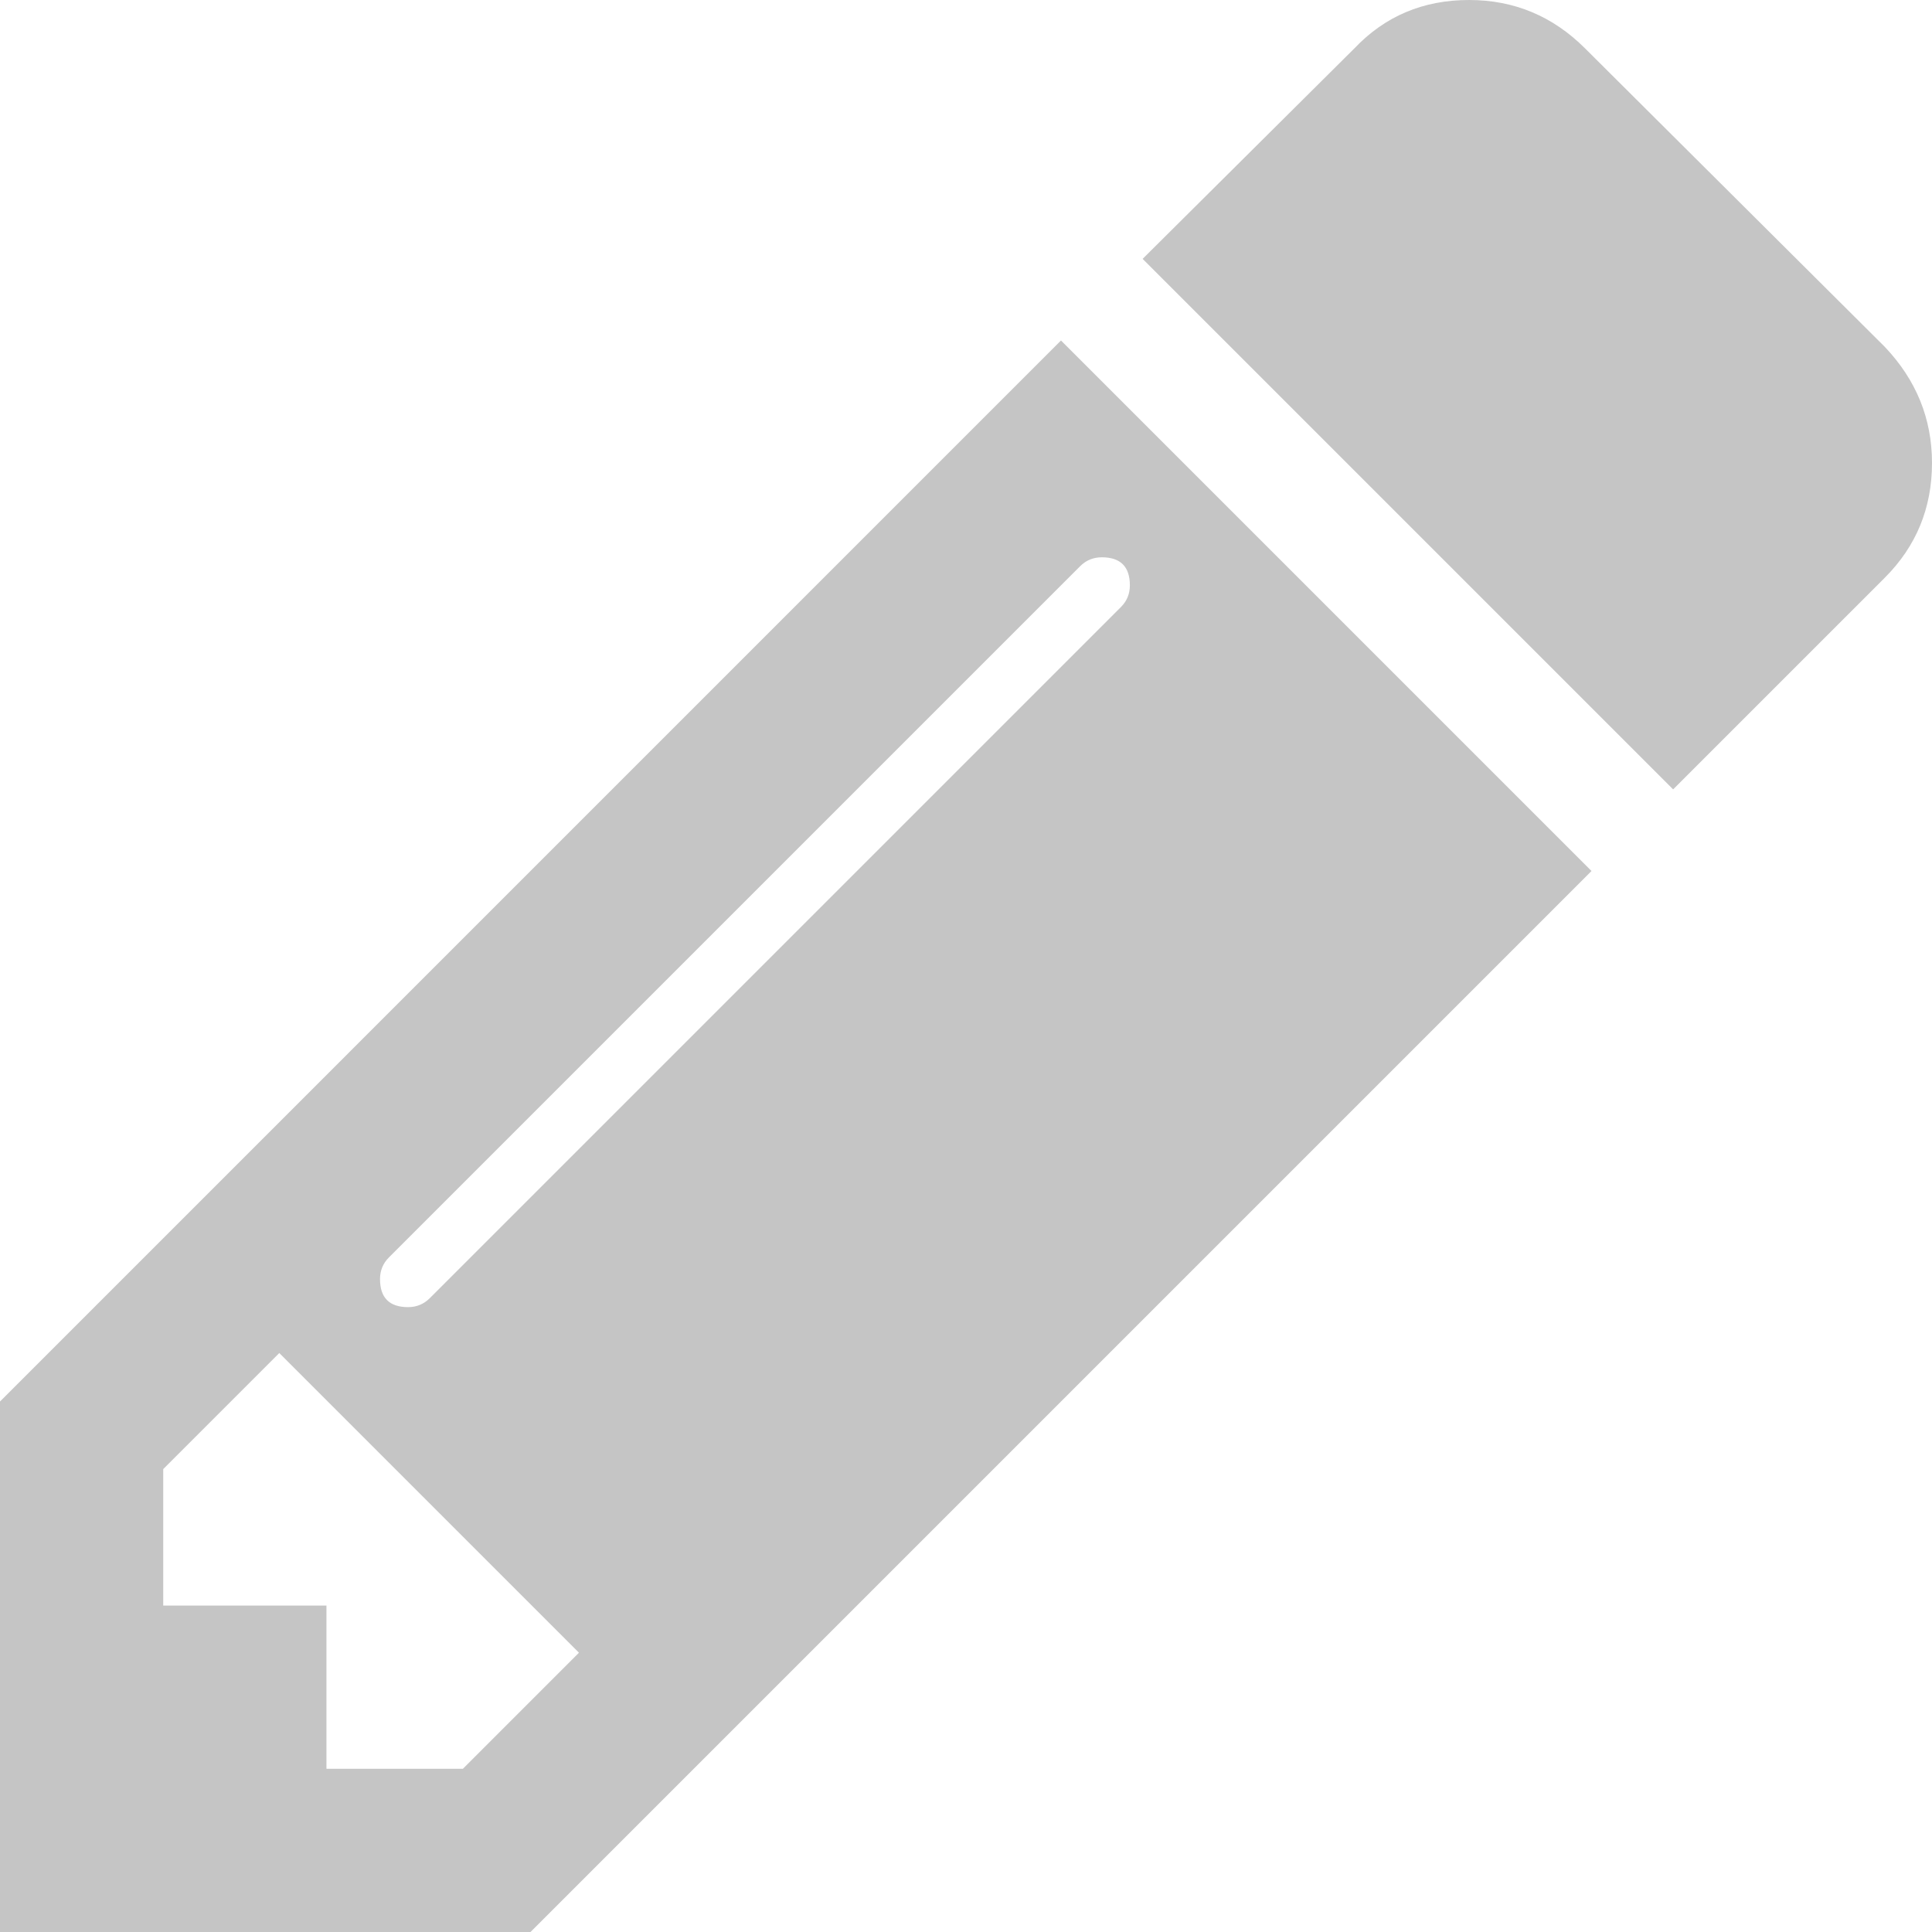
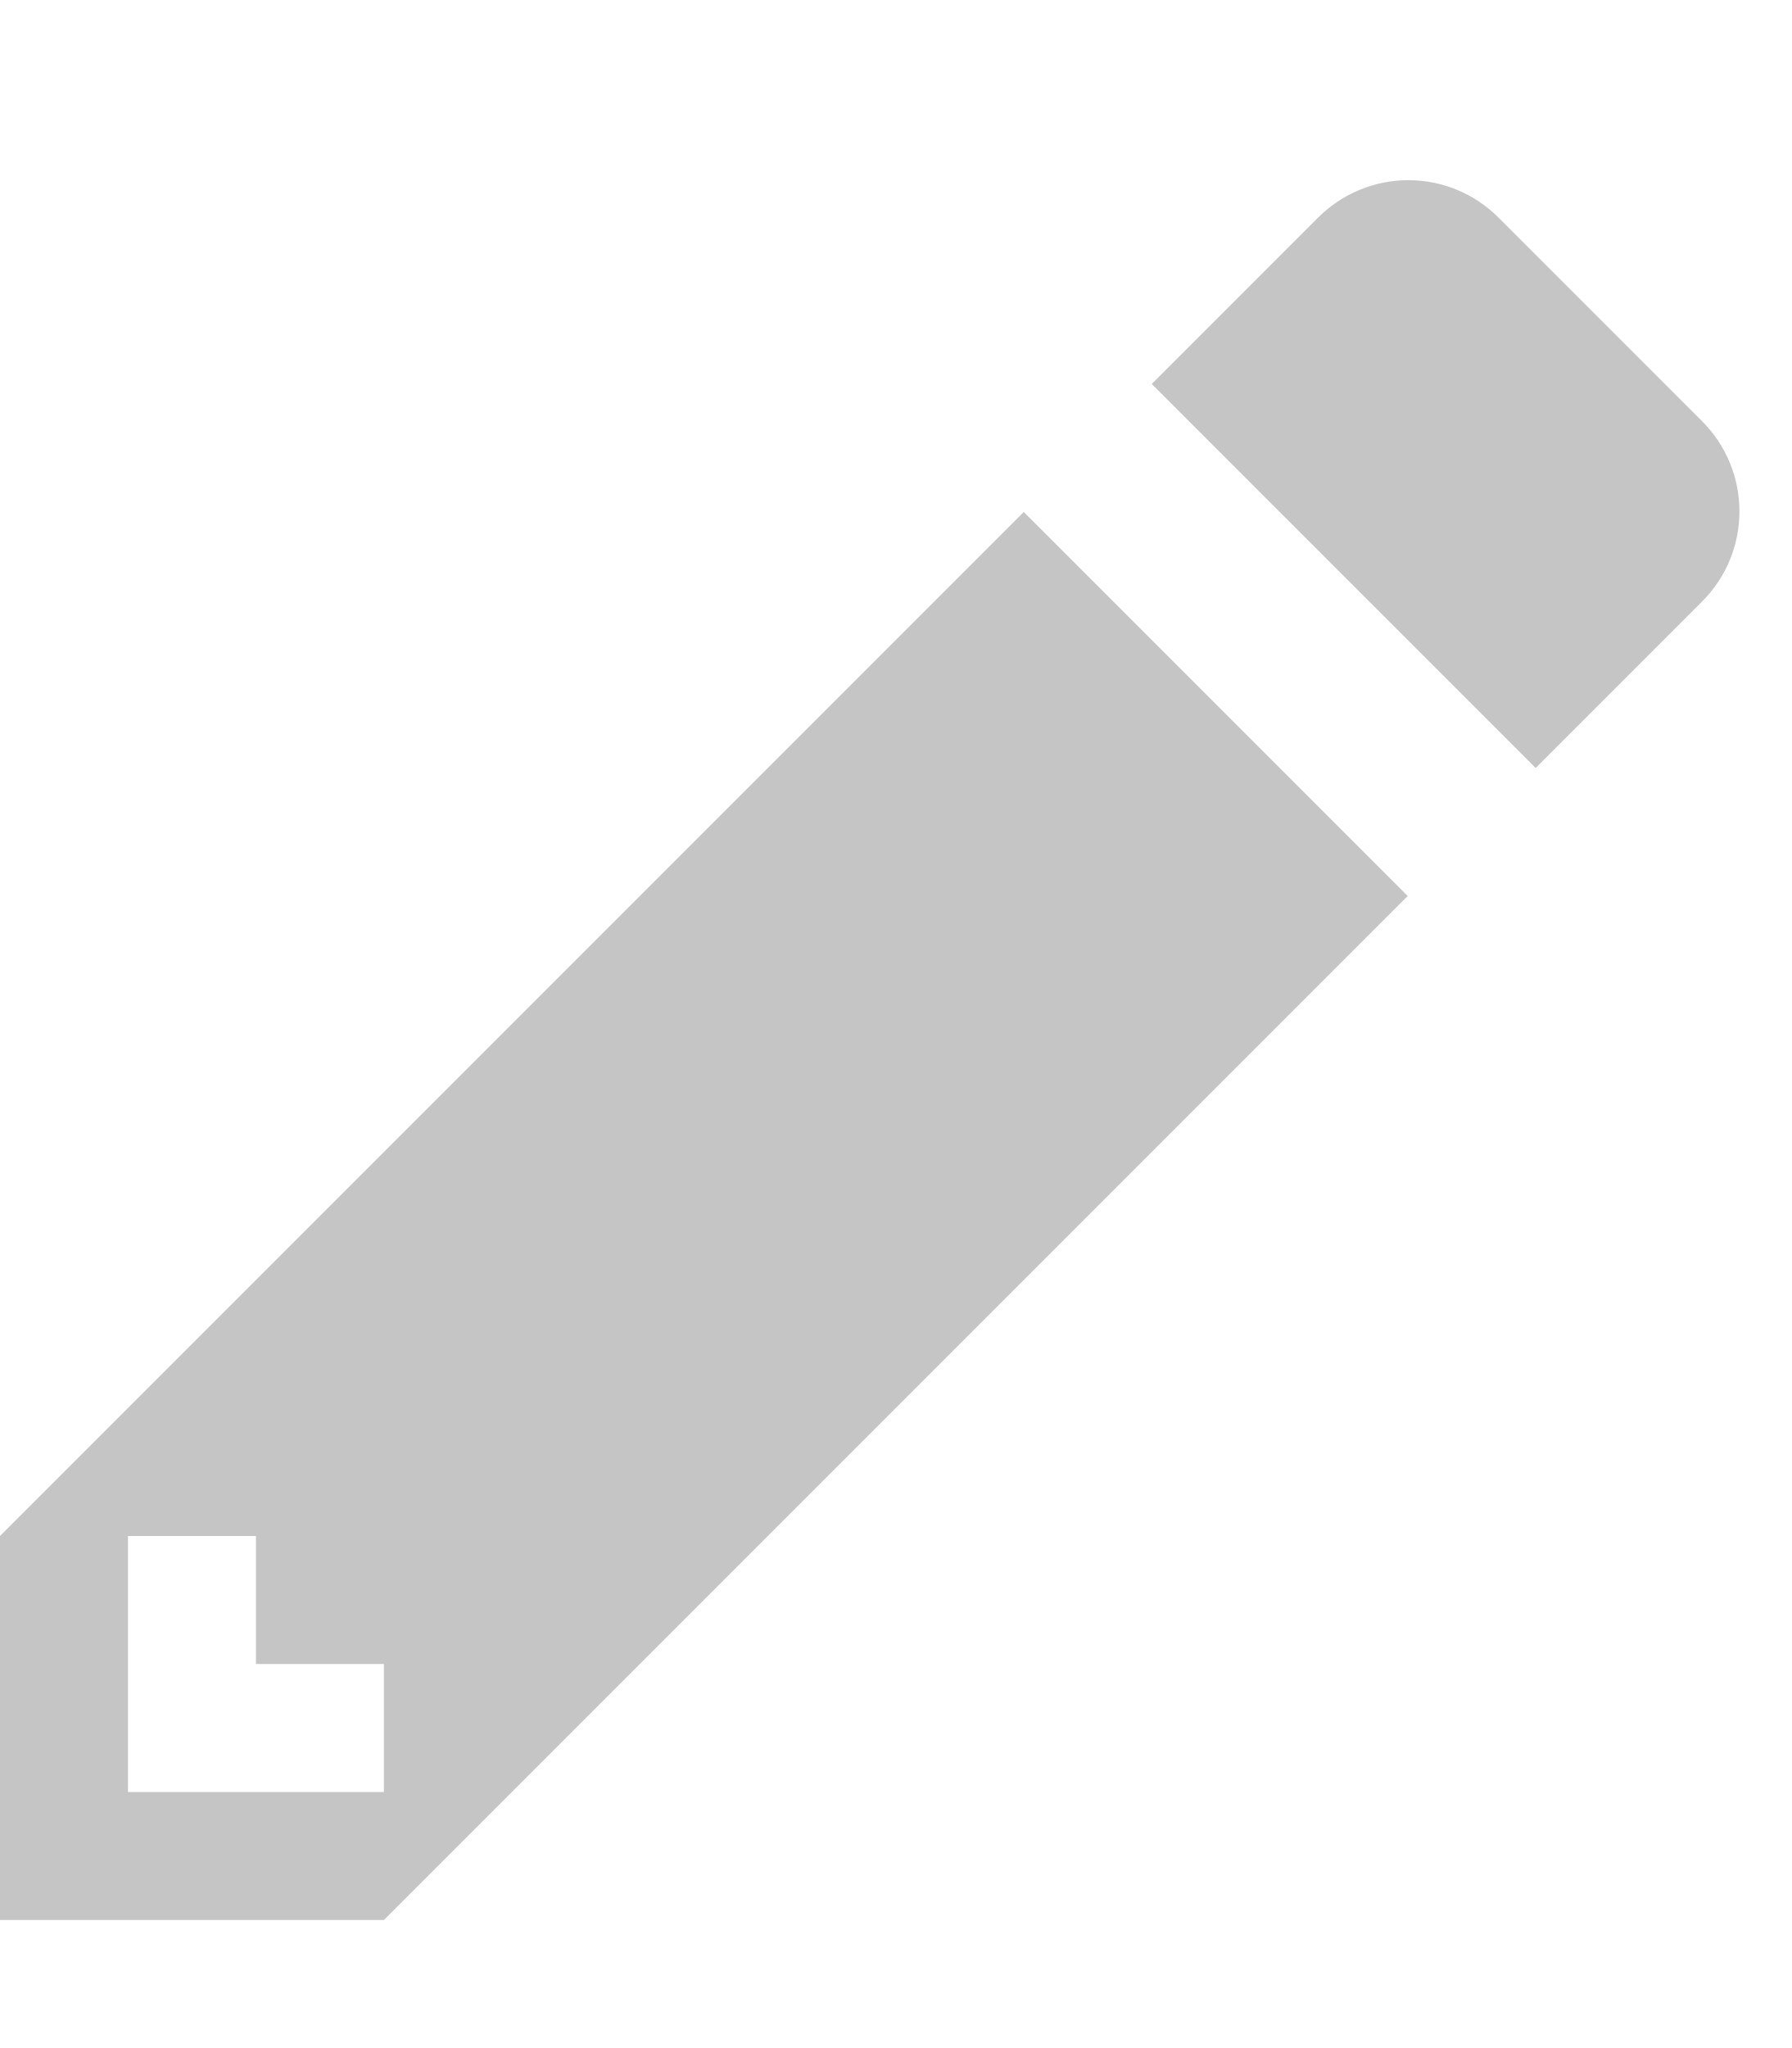
- <svg xmlns="http://www.w3.org/2000/svg" version="1.1" id="Capa_1" x="0px" y="0px" viewBox="0 0 432.544 432.544" style="enable-background:new 0 0 432.544 432.544;" xml:space="preserve">
-   <g>
-     <g>
-       <path fill="#C5C5C5" d="M0,313.775v118.77h118.771l237.541-237.541L237.539,76.232L0,313.775z M103.638,395.999L103.638,395.999l-30.55,0.004    v-36.546H36.545v-30.553l25.981-25.981l67.093,67.092L103.638,395.999z M246.683,124.77c4.182,0,6.276,2.095,6.276,6.28    c0,1.906-0.664,3.521-1.999,4.856L96.214,290.651c-1.333,1.328-2.952,1.995-4.854,1.995c-4.184,0-6.279-2.098-6.279-6.279    c0-1.906,0.666-3.521,1.997-4.856l154.747-154.743C243.154,125.436,244.773,124.77,246.683,124.77z" />
-       <path fill="#C5C5C5" d="M421.976,77.654l-67.091-66.806C347.653,3.619,338.992,0,328.903,0c-10.283,0-18.842,3.619-25.693,10.848l-47.394,47.109    l118.773,118.77l47.394-47.392c7.042-7.043,10.561-15.608,10.561-25.697C432.54,93.743,429.022,85.08,421.976,77.654z" />
-     </g>
-   </g>
+ <svg xmlns="http://www.w3.org/2000/svg" version="1.1" x="0px" y="0px" viewBox="0 0 14 16" style="enable-background:new 0 0 14 16;" xml:space="preserve">
+   <path fill="#c5c5c5" d="M0 12v3h3l8-8-3-3-8 8zm3 2H1v-2h1v1h1v1zm10.3-9.3L12 6 9 3l1.3-1.3a.996.996 0 0 1 1.41 0l1.59 1.59c.39.39.39 1.02 0 1.41z" />
</svg>
